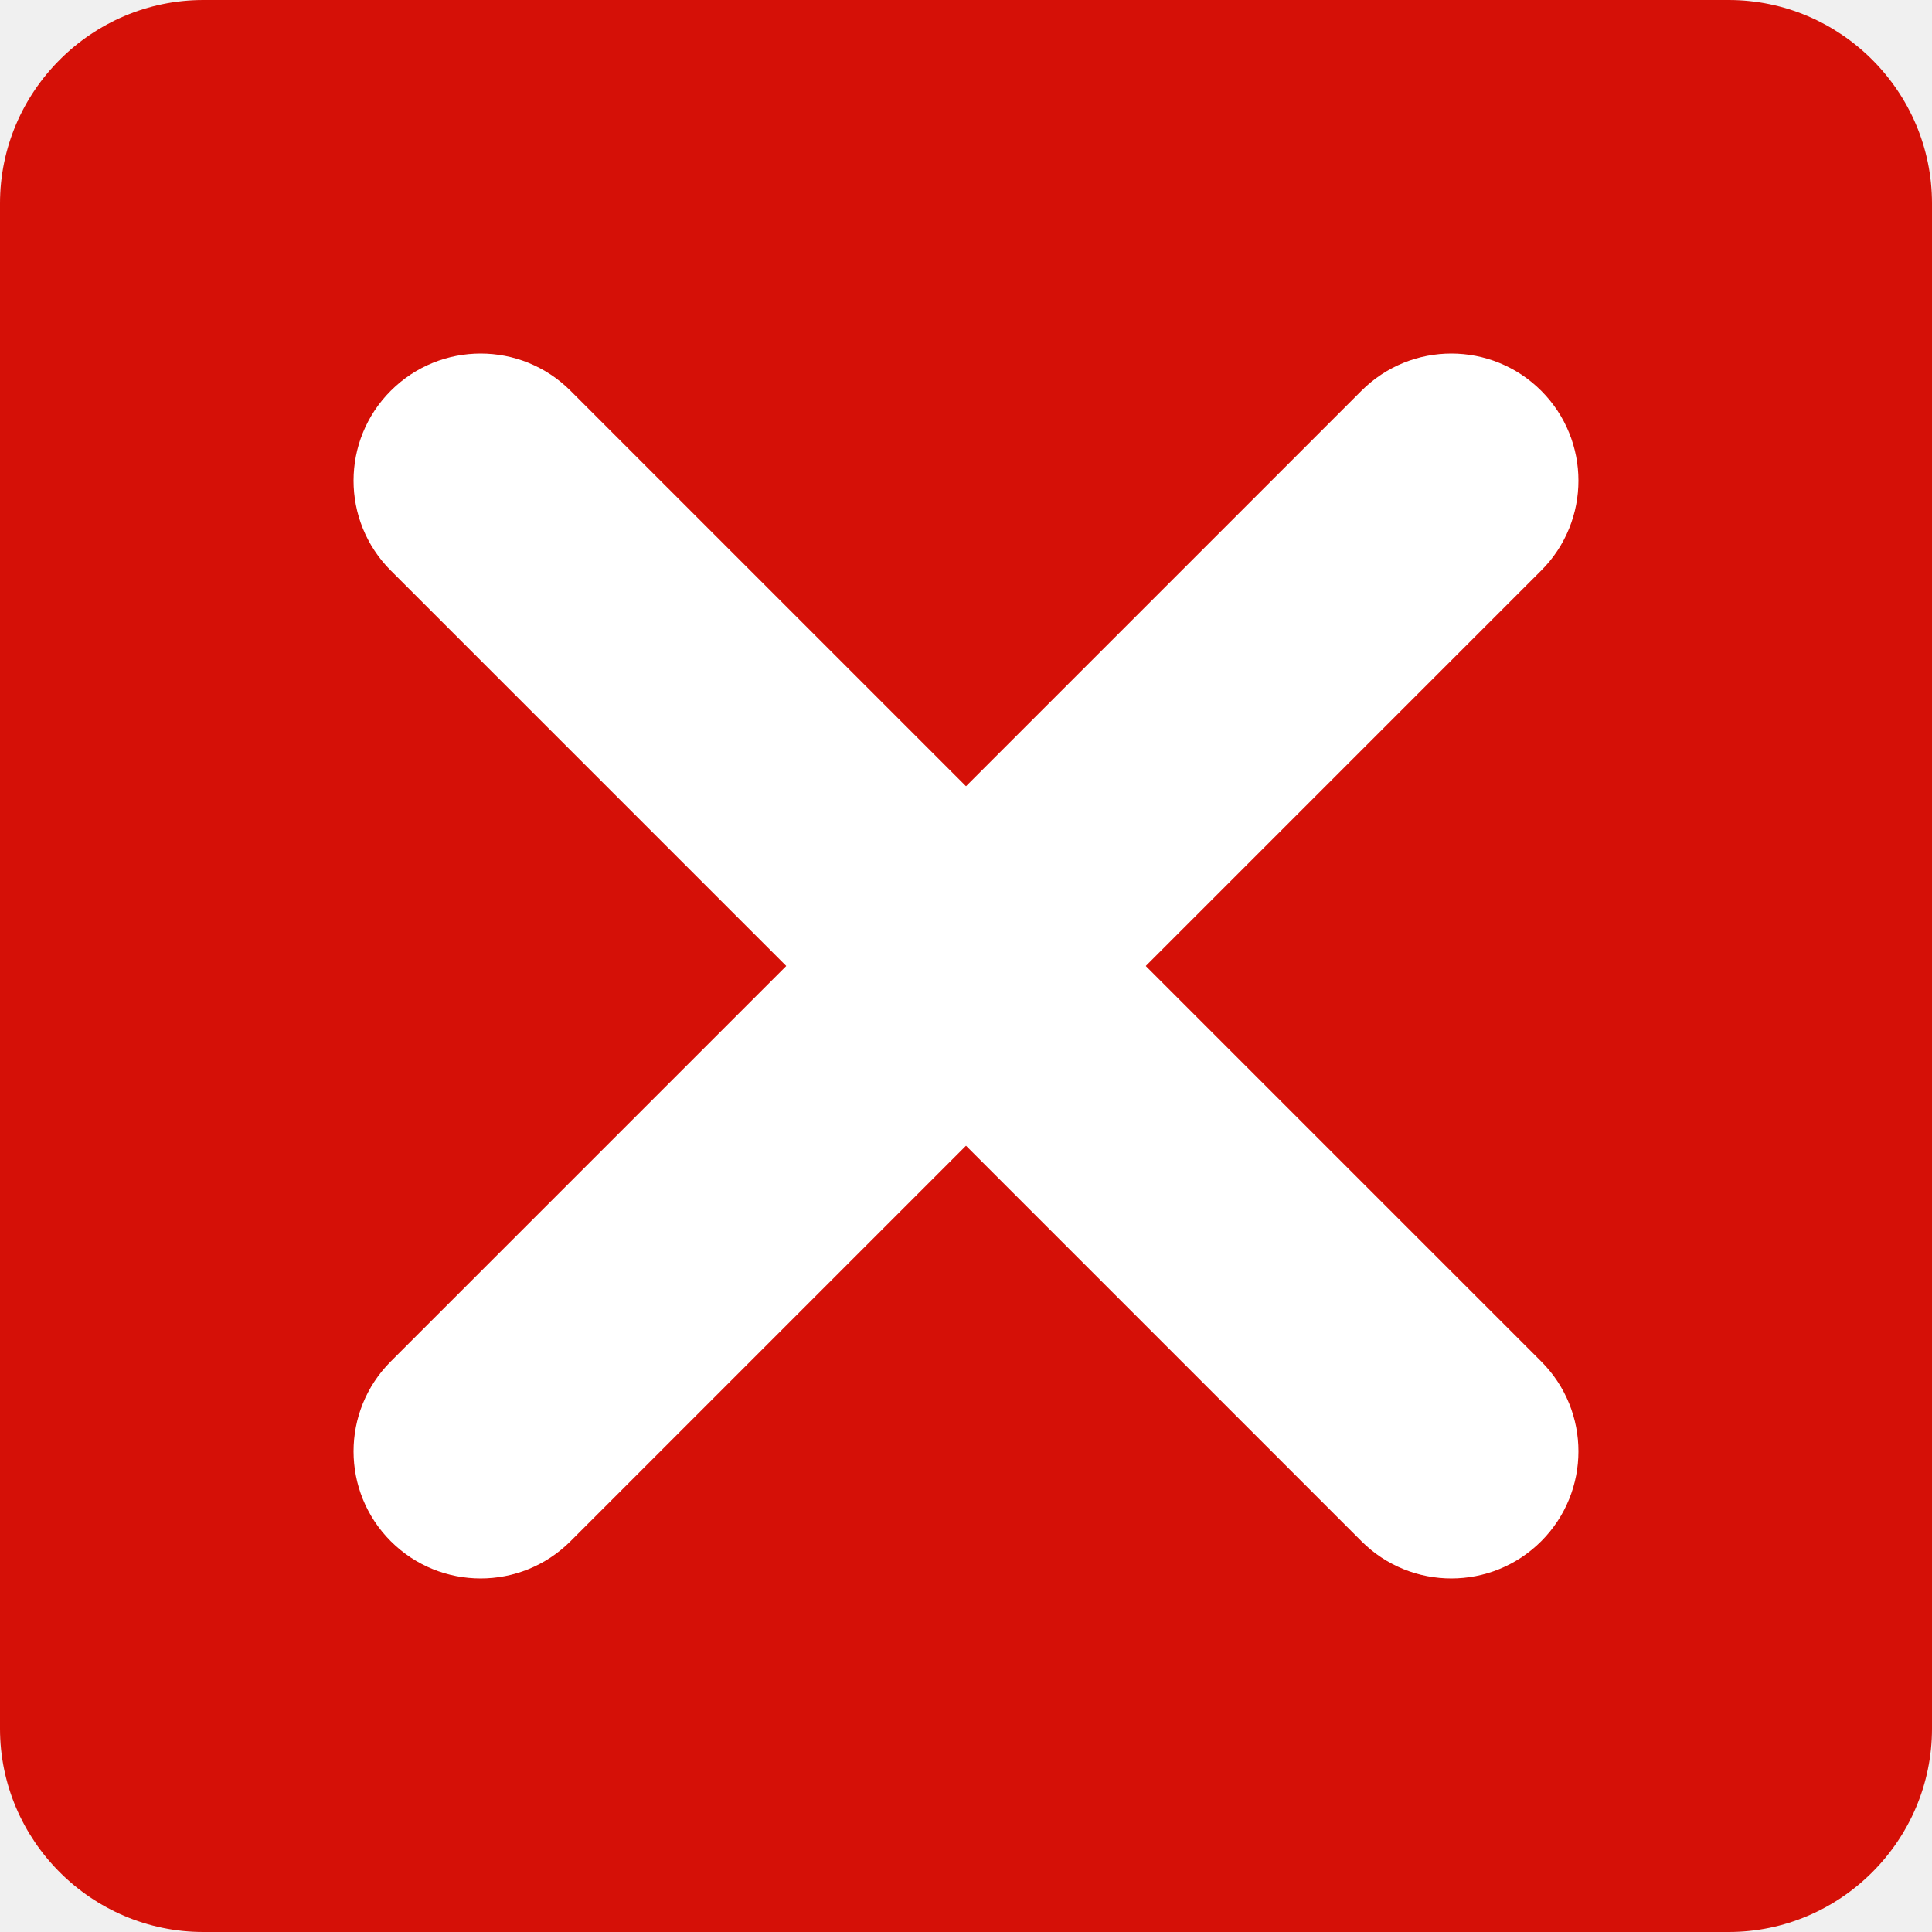
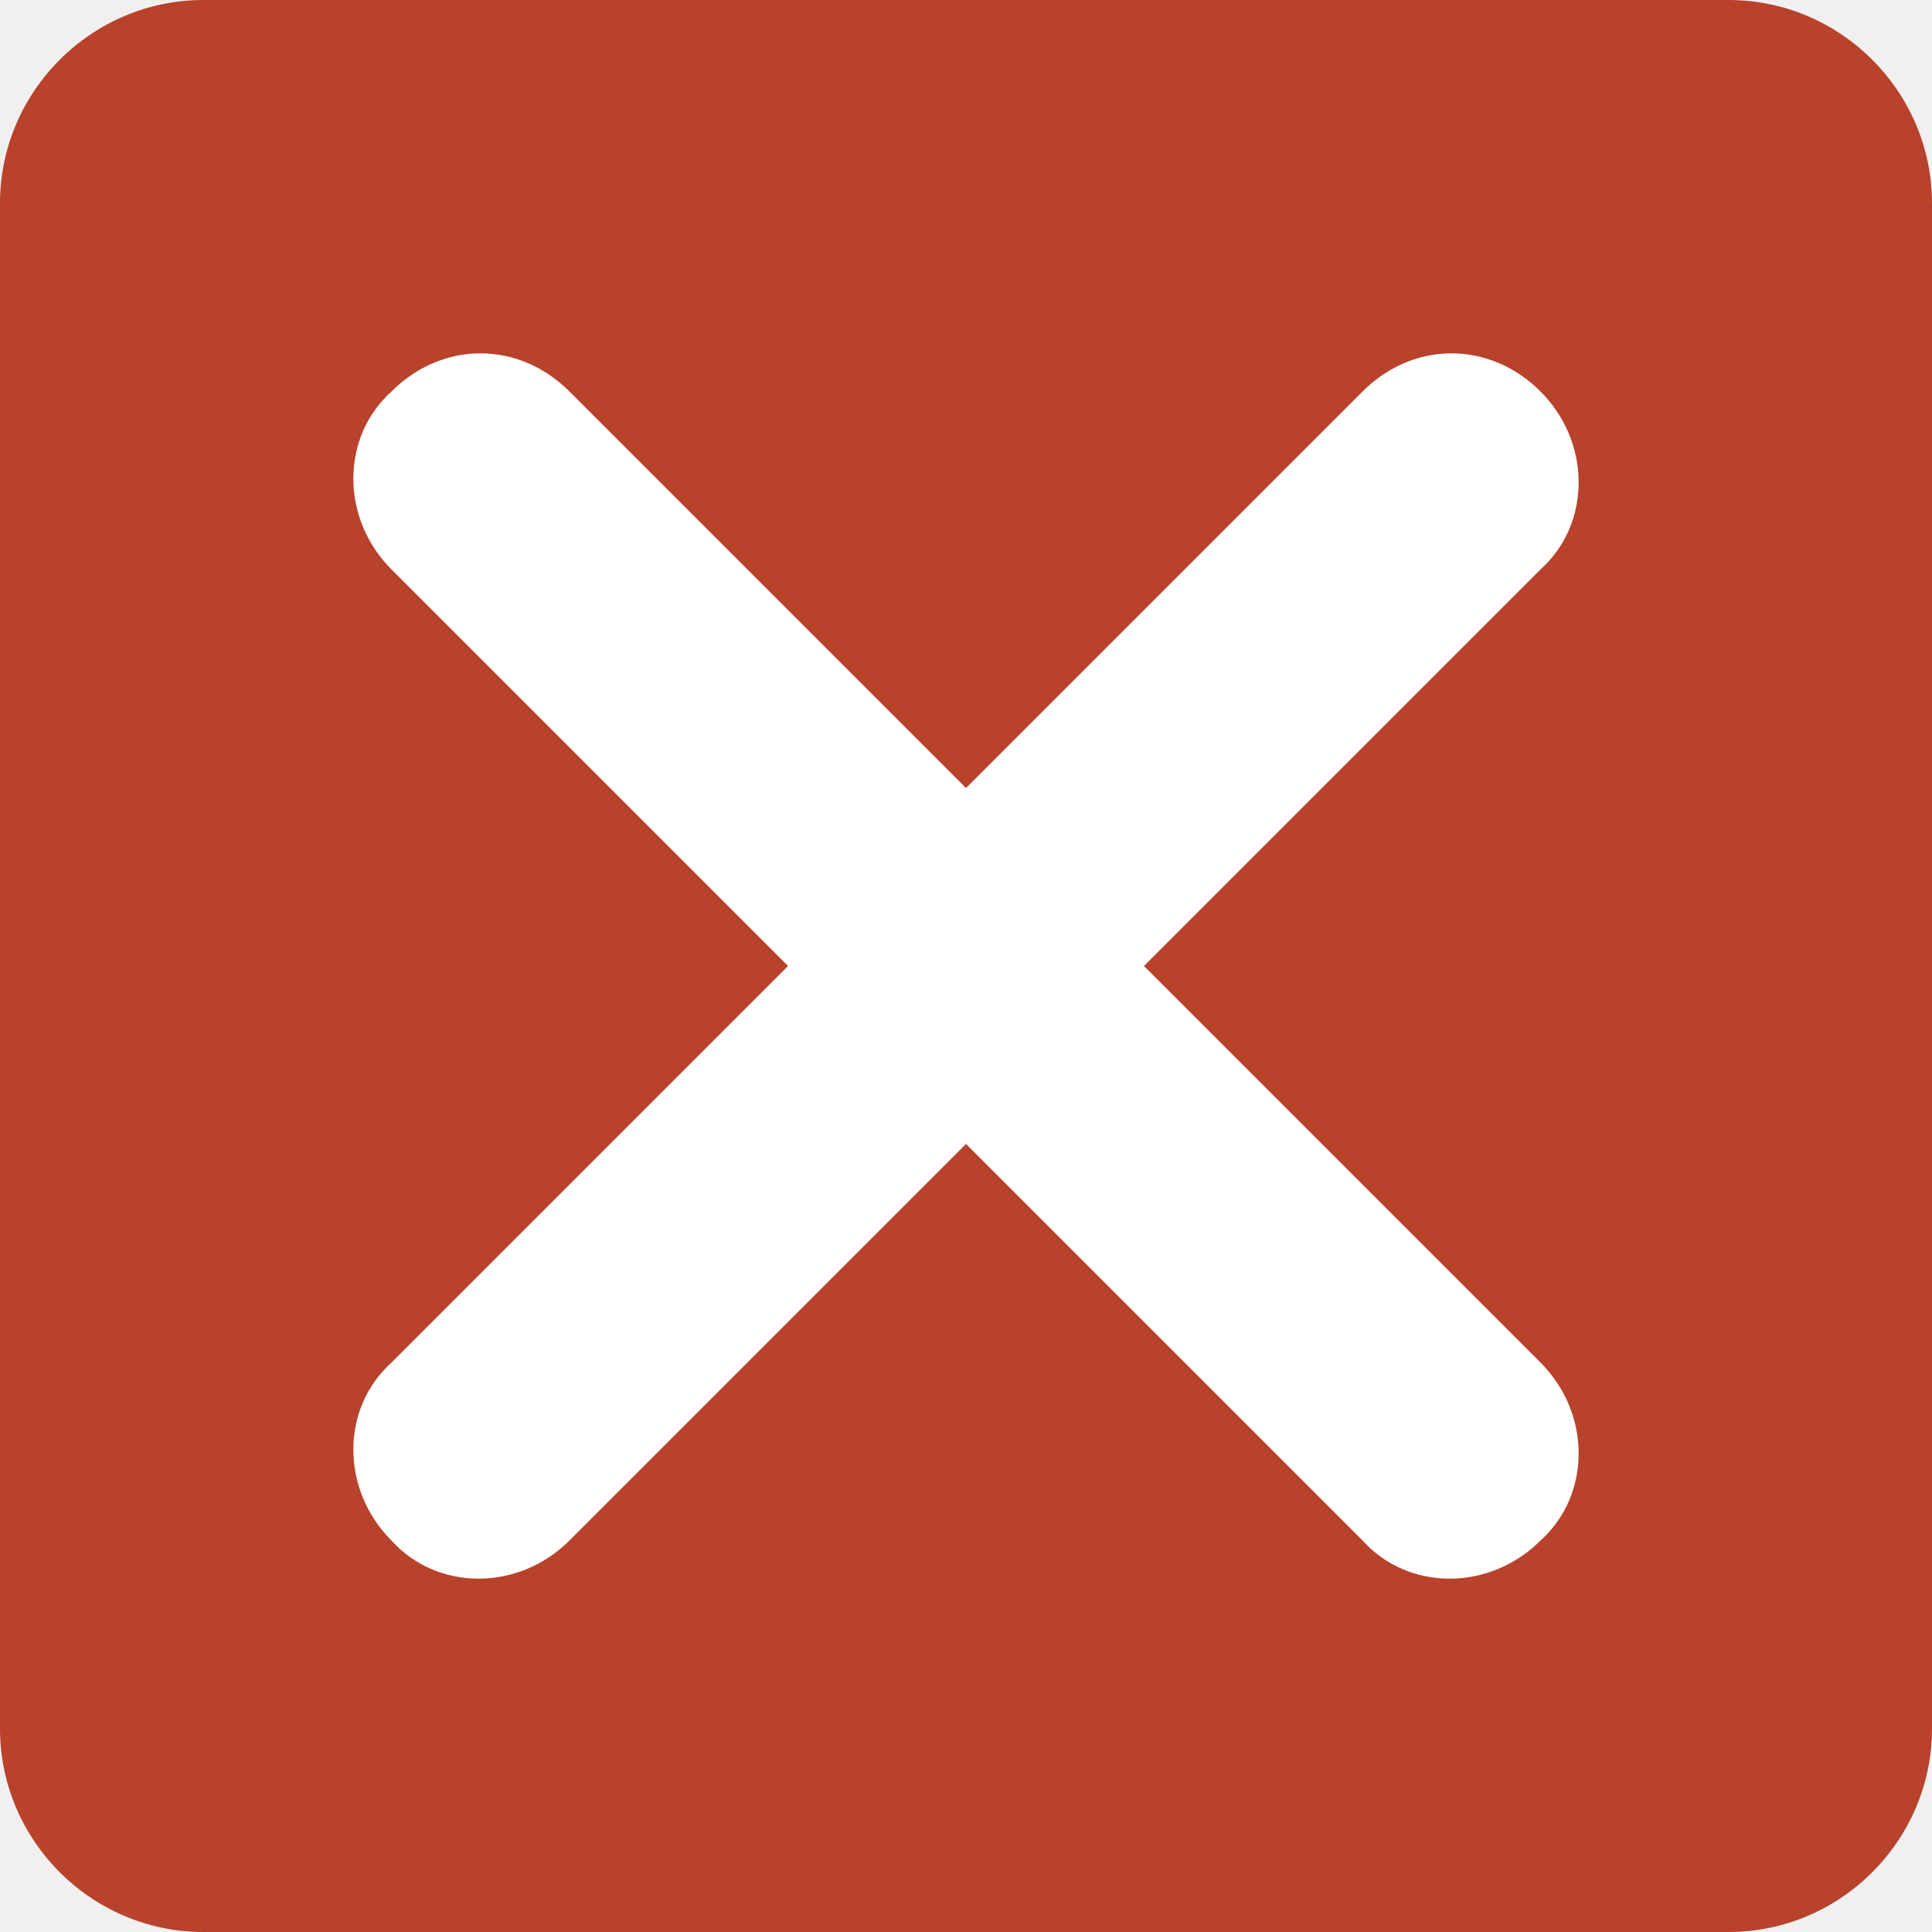
- <svg xmlns="http://www.w3.org/2000/svg" id="svg4136" xml:space="preserve" enable-background="new 0 0 38 38" viewBox="0 0 38 38" y="0" x="0" version="1.1">
-   <defs id="defs4144" />
-   <path fill="#d51007" id="path4138" d="M34 38H4c-2.2 0-4-1.8-4-4V4c0-2.2 1.8-4 4-4h30c2.2 0 4 1.8 4 4v30C38 36.2 36.2 38 34 38z" />
-   <rect transform="matrix(0.7071068,0.7071068,-0.7071068,0.7071068,0,0)" ry="2.5" y="-16" x="24.37" height="32" width="5" id="rect3336" style="fill:#ffffff;fill-opacity:1;stroke:none;stroke-width:1;stroke-miterlimit:4;stroke-dasharray:none;stroke-opacity:1" />
-   <rect transform="matrix(0.7071068,0.7071068,-0.7071068,0.7071068,0,0)" ry="2.5" y="-2.5" x="10.87" height="5" width="32" id="rect3338" style="fill:#ffffff;fill-opacity:1;stroke:none;stroke-width:1;stroke-miterlimit:4;stroke-dasharray:none;stroke-opacity:1" />
+ <svg xmlns="http://www.w3.org/2000/svg" version="1.1" x="0" y="0" viewBox="0 0 38 38" enable-background="new 0 0 38 38" xml:space="preserve">
+   <path id="path4138" fill="#B8422C" d="M34,38H4c-2.2,0-4-1.8-4-4V4c0-2.2,1.8-4,4-4h30c2.2,0,4,1.8,4,4v30C38,36.2,36.2,38,34,38z" />
+   <path id="rect3336" fill="#FFFFFF" d="M30.3,7.7L30.3,7.7c1,1,1,2.6,0,3.5L11.2,30.3c-1,1-2.6,1-3.5,0l0,0c-1-1-1-2.6,0-3.5  L26.8,7.7C27.8,6.7,29.3,6.7,30.3,7.7z" />
+   <path id="rect3338" fill="#FFFFFF" d="M11.2,7.7l19.1,19.1c1,1,1,2.6,0,3.5l0,0c-1,1-2.6,1-3.5,0L7.7,11.2c-1-1-1-2.6,0-3.5l0,0  C8.7,6.7,10.2,6.7,11.2,7.7z" />
</svg>
